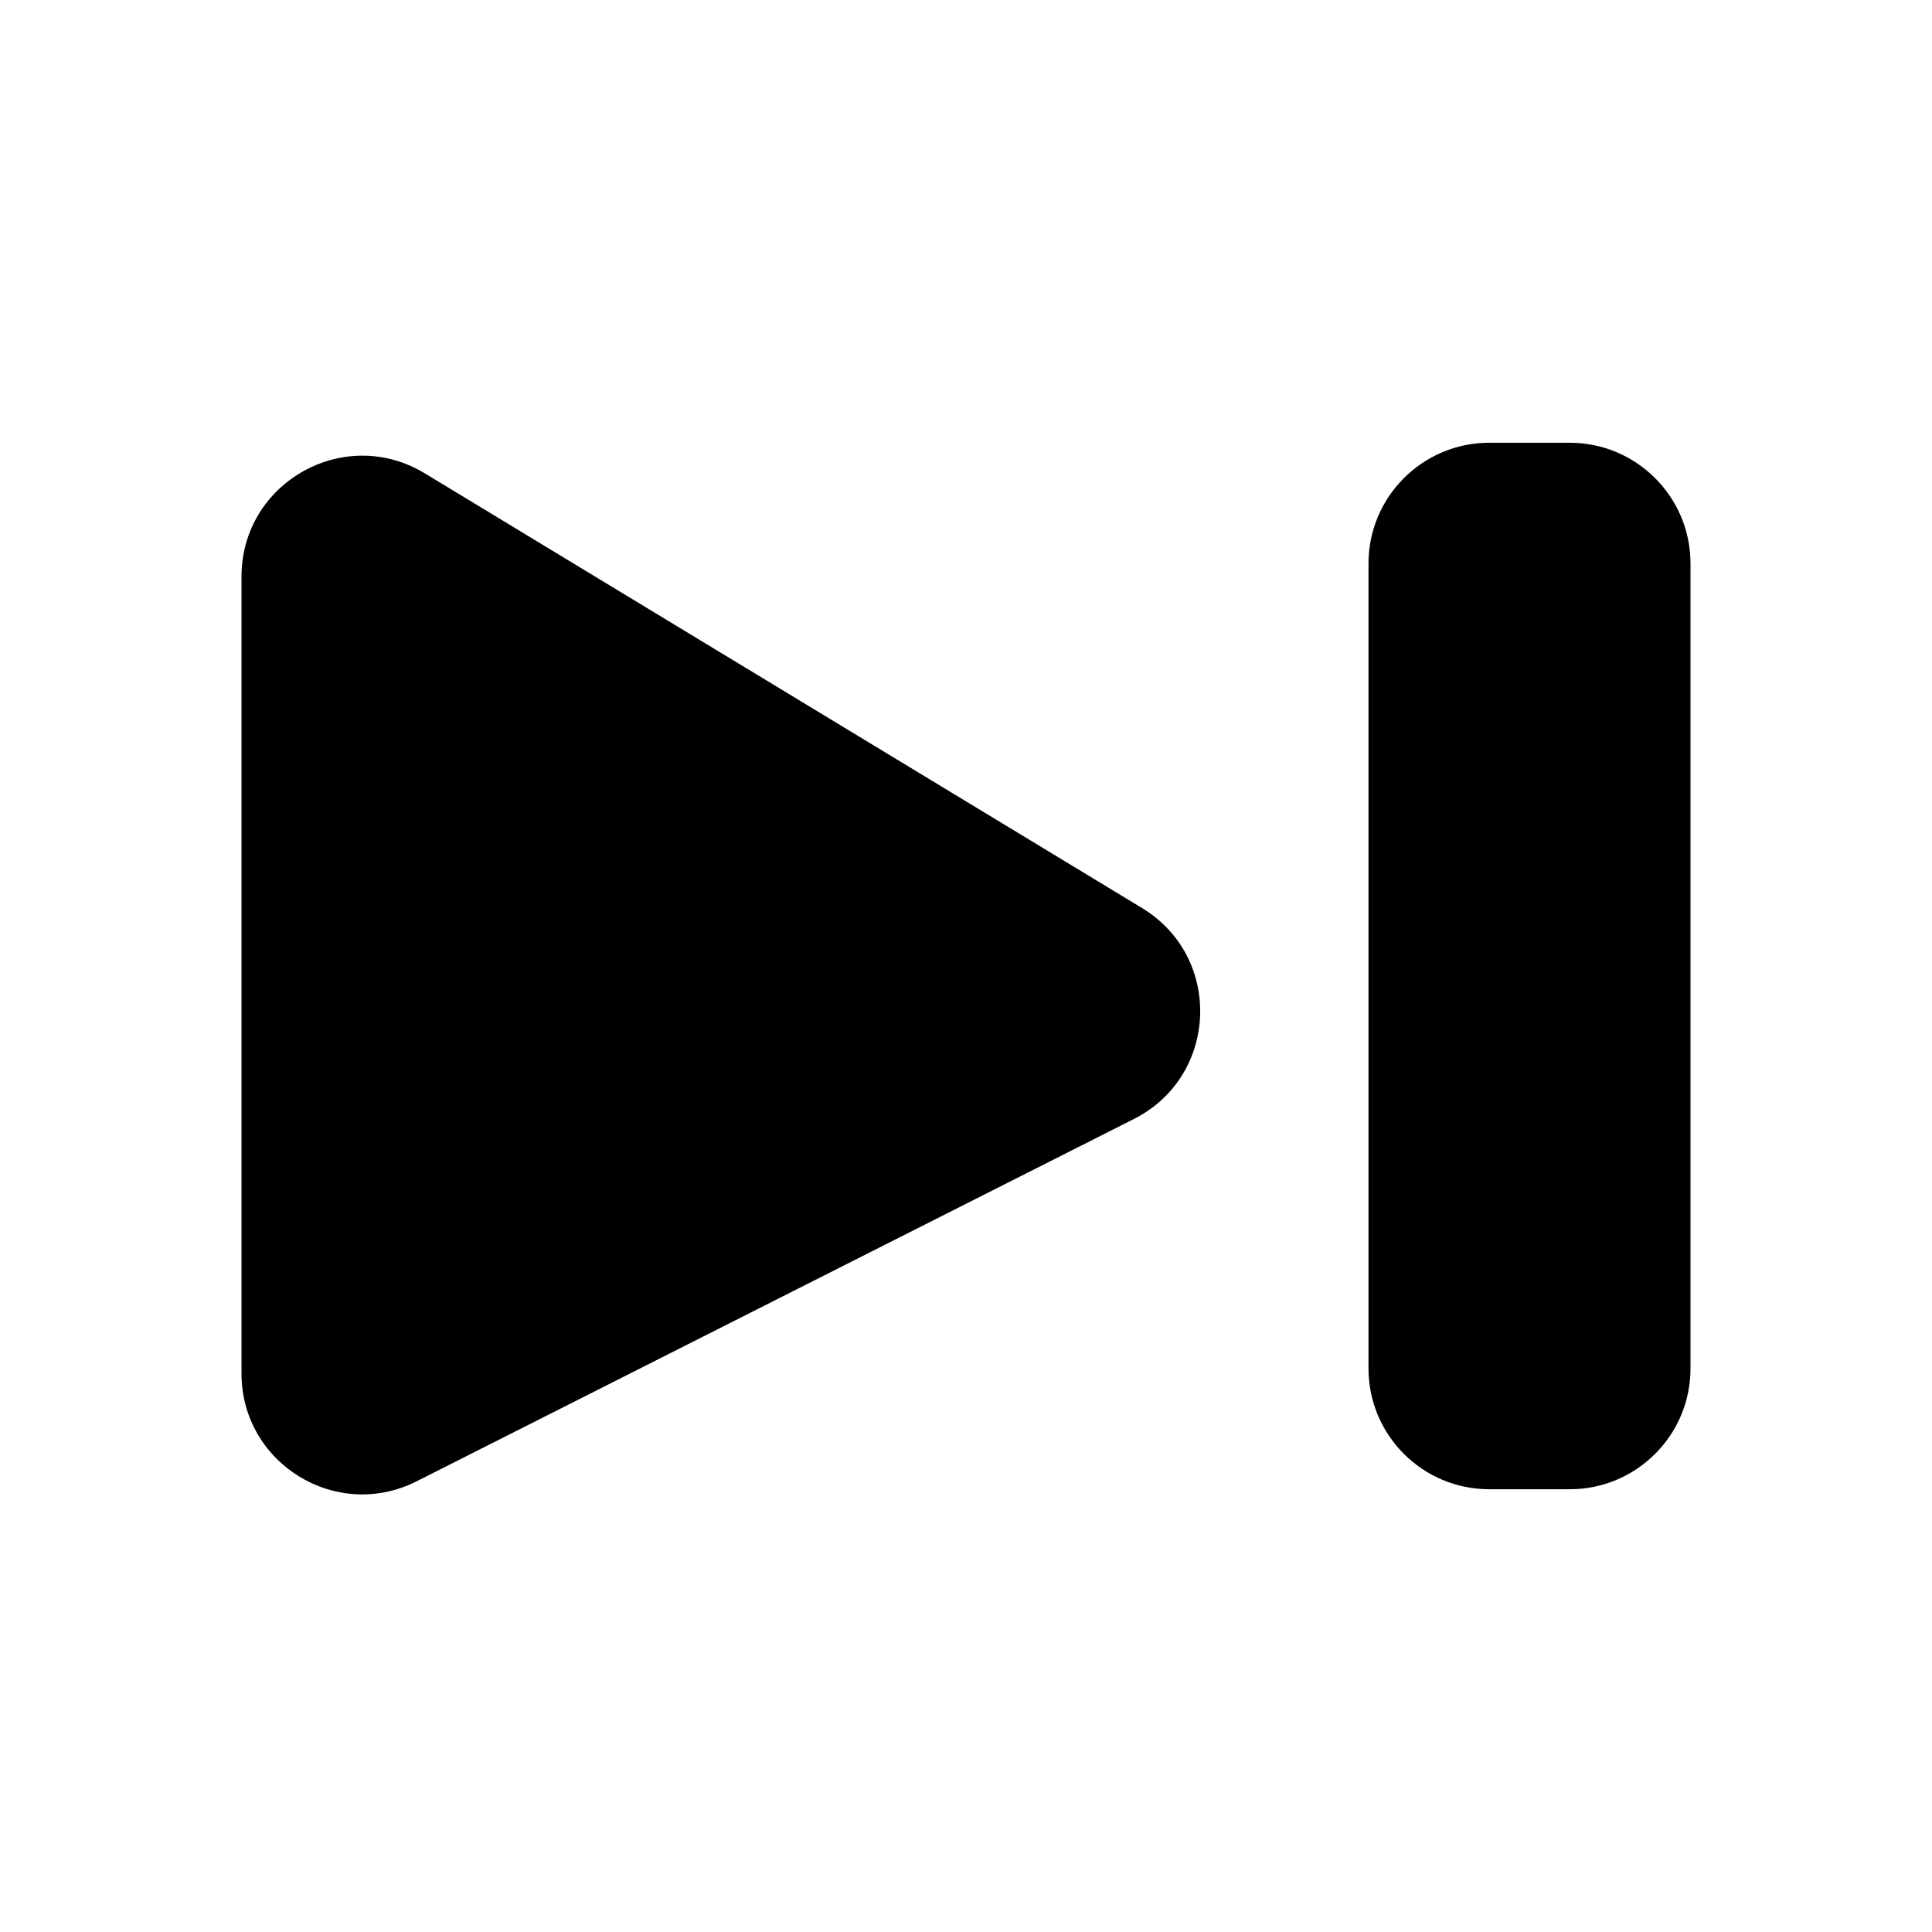
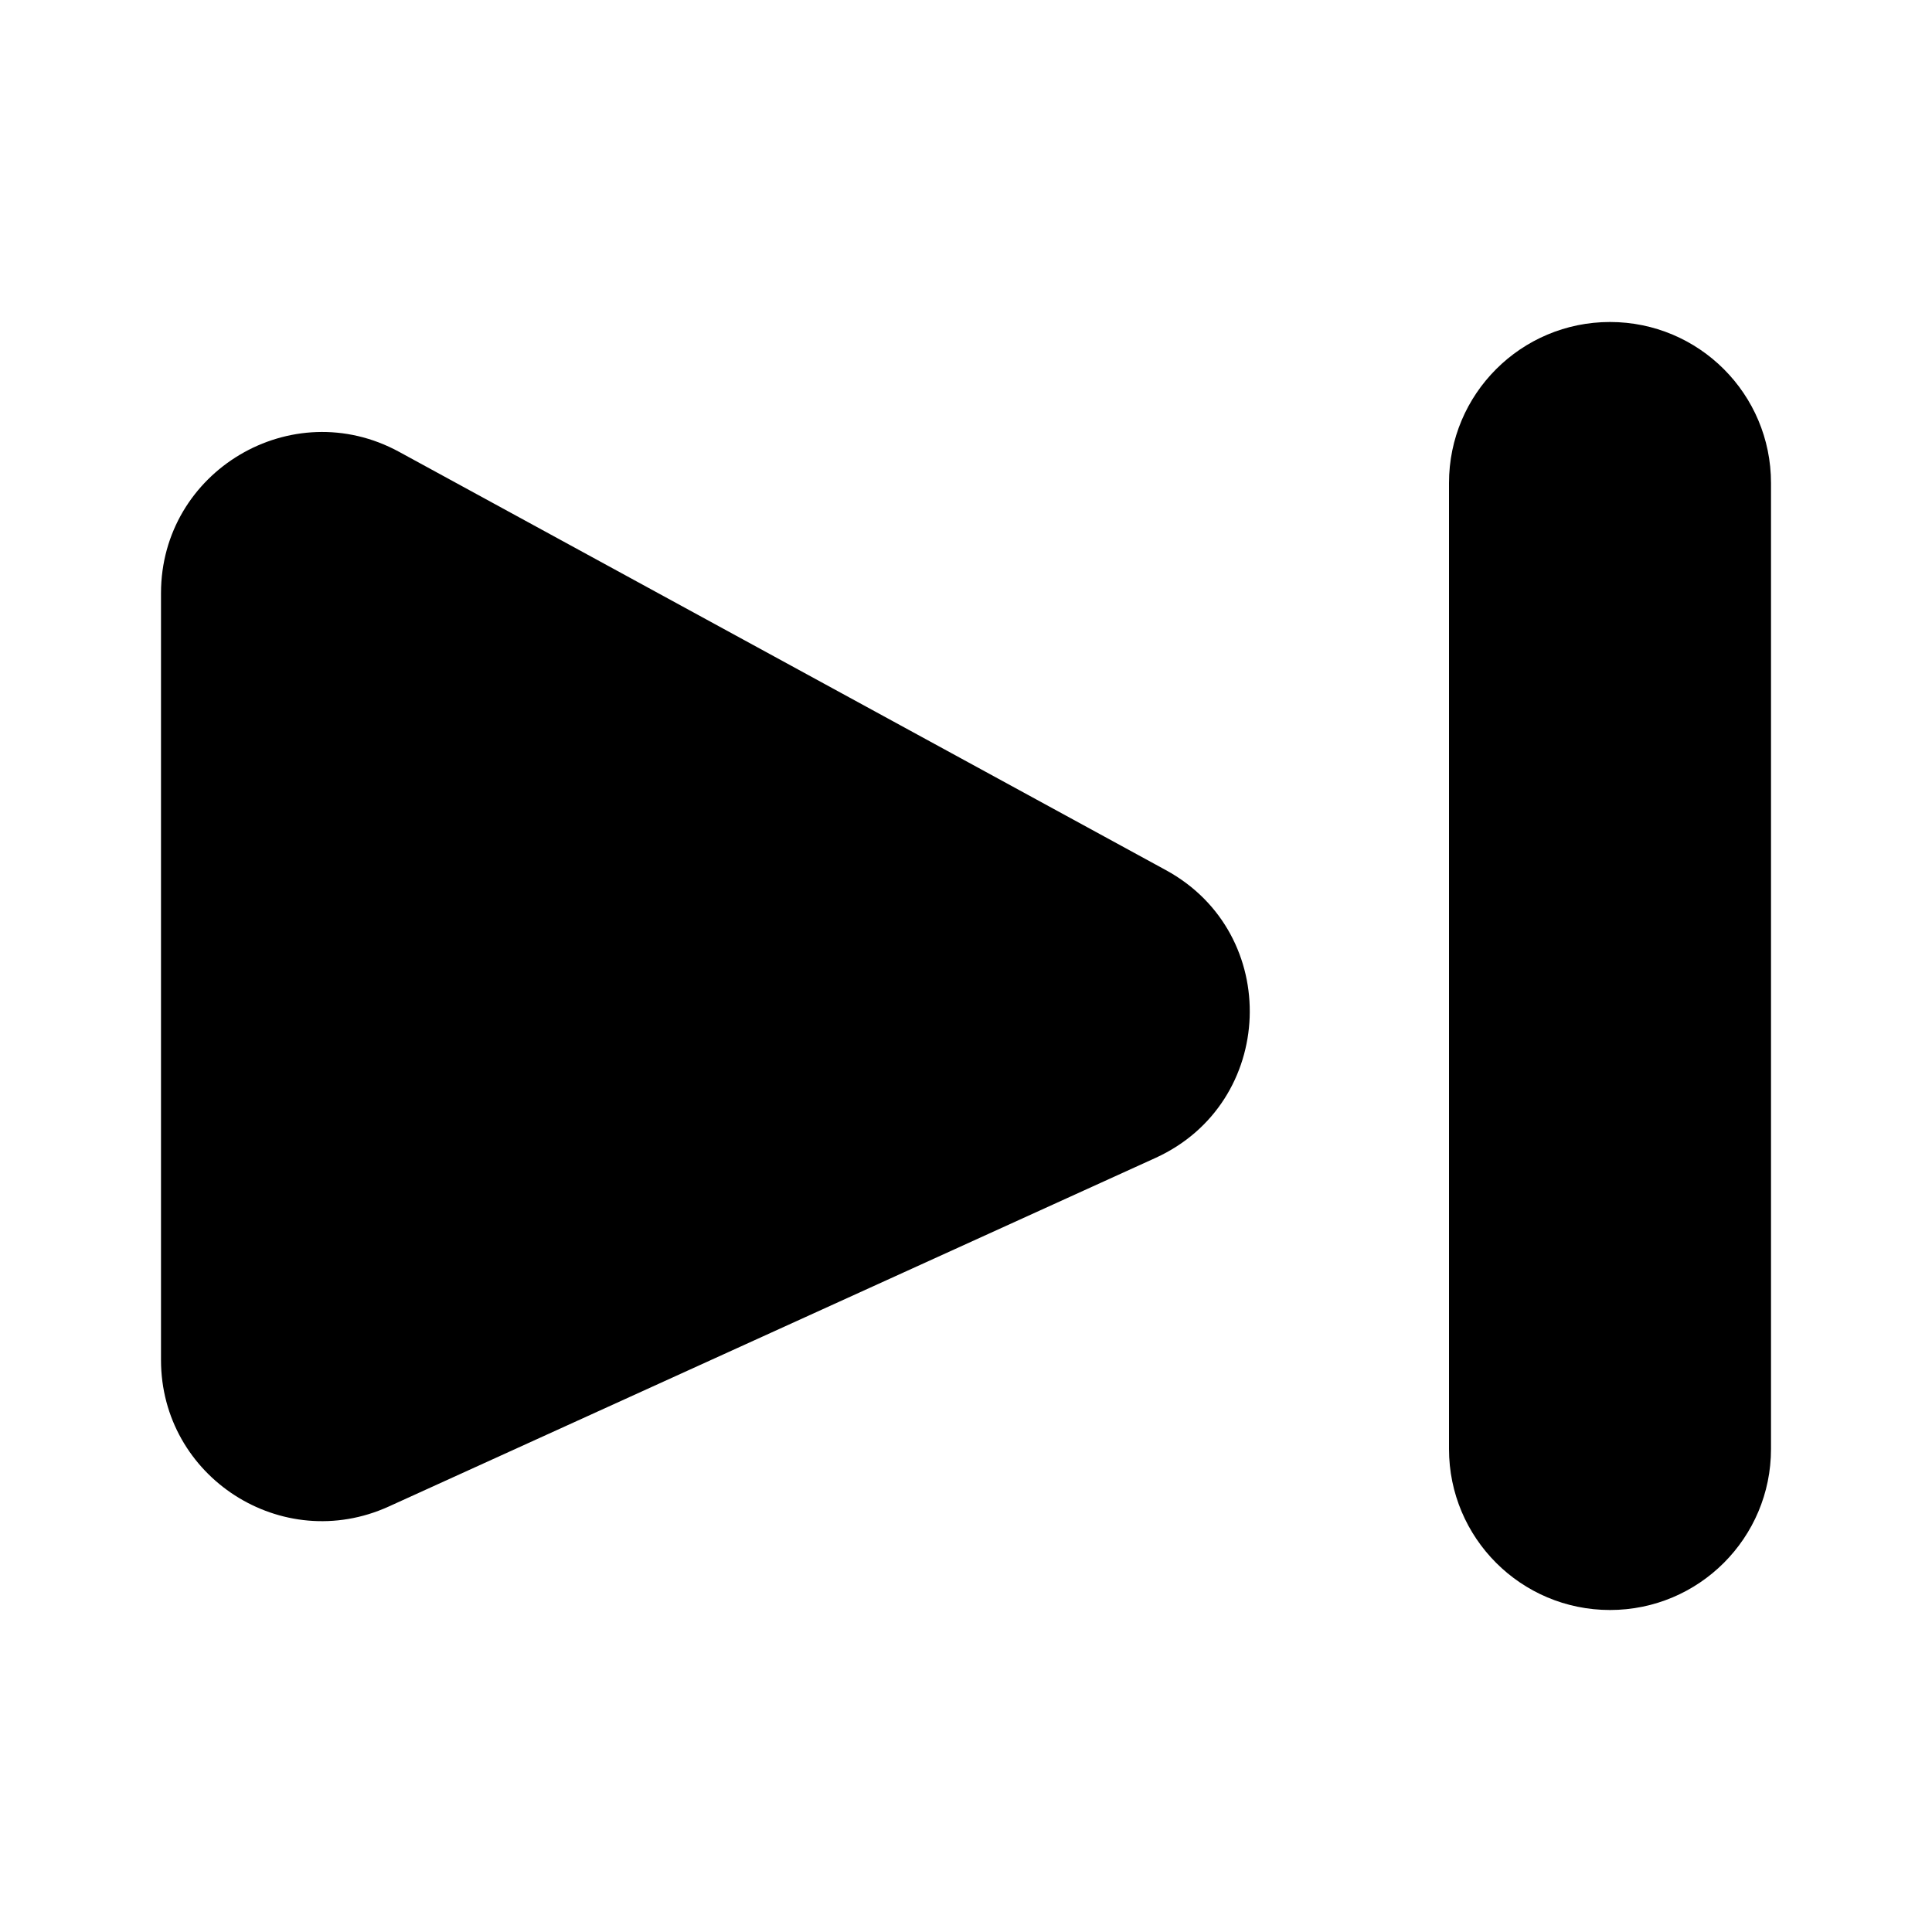
<svg xmlns="http://www.w3.org/2000/svg" viewBox="0 0 24 24" fill="currentColor">
  <rect fill="currentColor" />
-   <path d="M3 17.062V7.163C3 5.994 4.278 5.274 5.277 5.88L14.187 11.28C15.194 11.89 15.137 13.37 14.085 13.901L5.176 18.401C4.179 18.905 3 18.18 3 17.062Z" fill="currentColor" />
-   <path d="M17 7C17 6.172 17.672 5.5 18.5 5.5H19.5C20.328 5.5 21 6.172 21 7V17C21 17.828 20.328 18.5 19.5 18.5H18.5C17.672 18.5 17 17.828 17 17V7Z" fill="currentColor" />
+   <path d="M2 16.894V7.369C2 5.851 3.625 4.886 4.958 5.613L14.483 10.809C15.931 11.598 15.854 13.703 14.352 14.385L4.828 18.715C3.503 19.317 2 18.349 2 16.894Z" fill="currentColor" />
+   <path d="M18 6C18 4.895 18.895 4 20 4C21.105 4 22 4.895 22 6V18C22 19.105 21.105 20 20 20C18.895 20 18 19.105 18 18V6Z" fill="currentColor" />
</svg>
